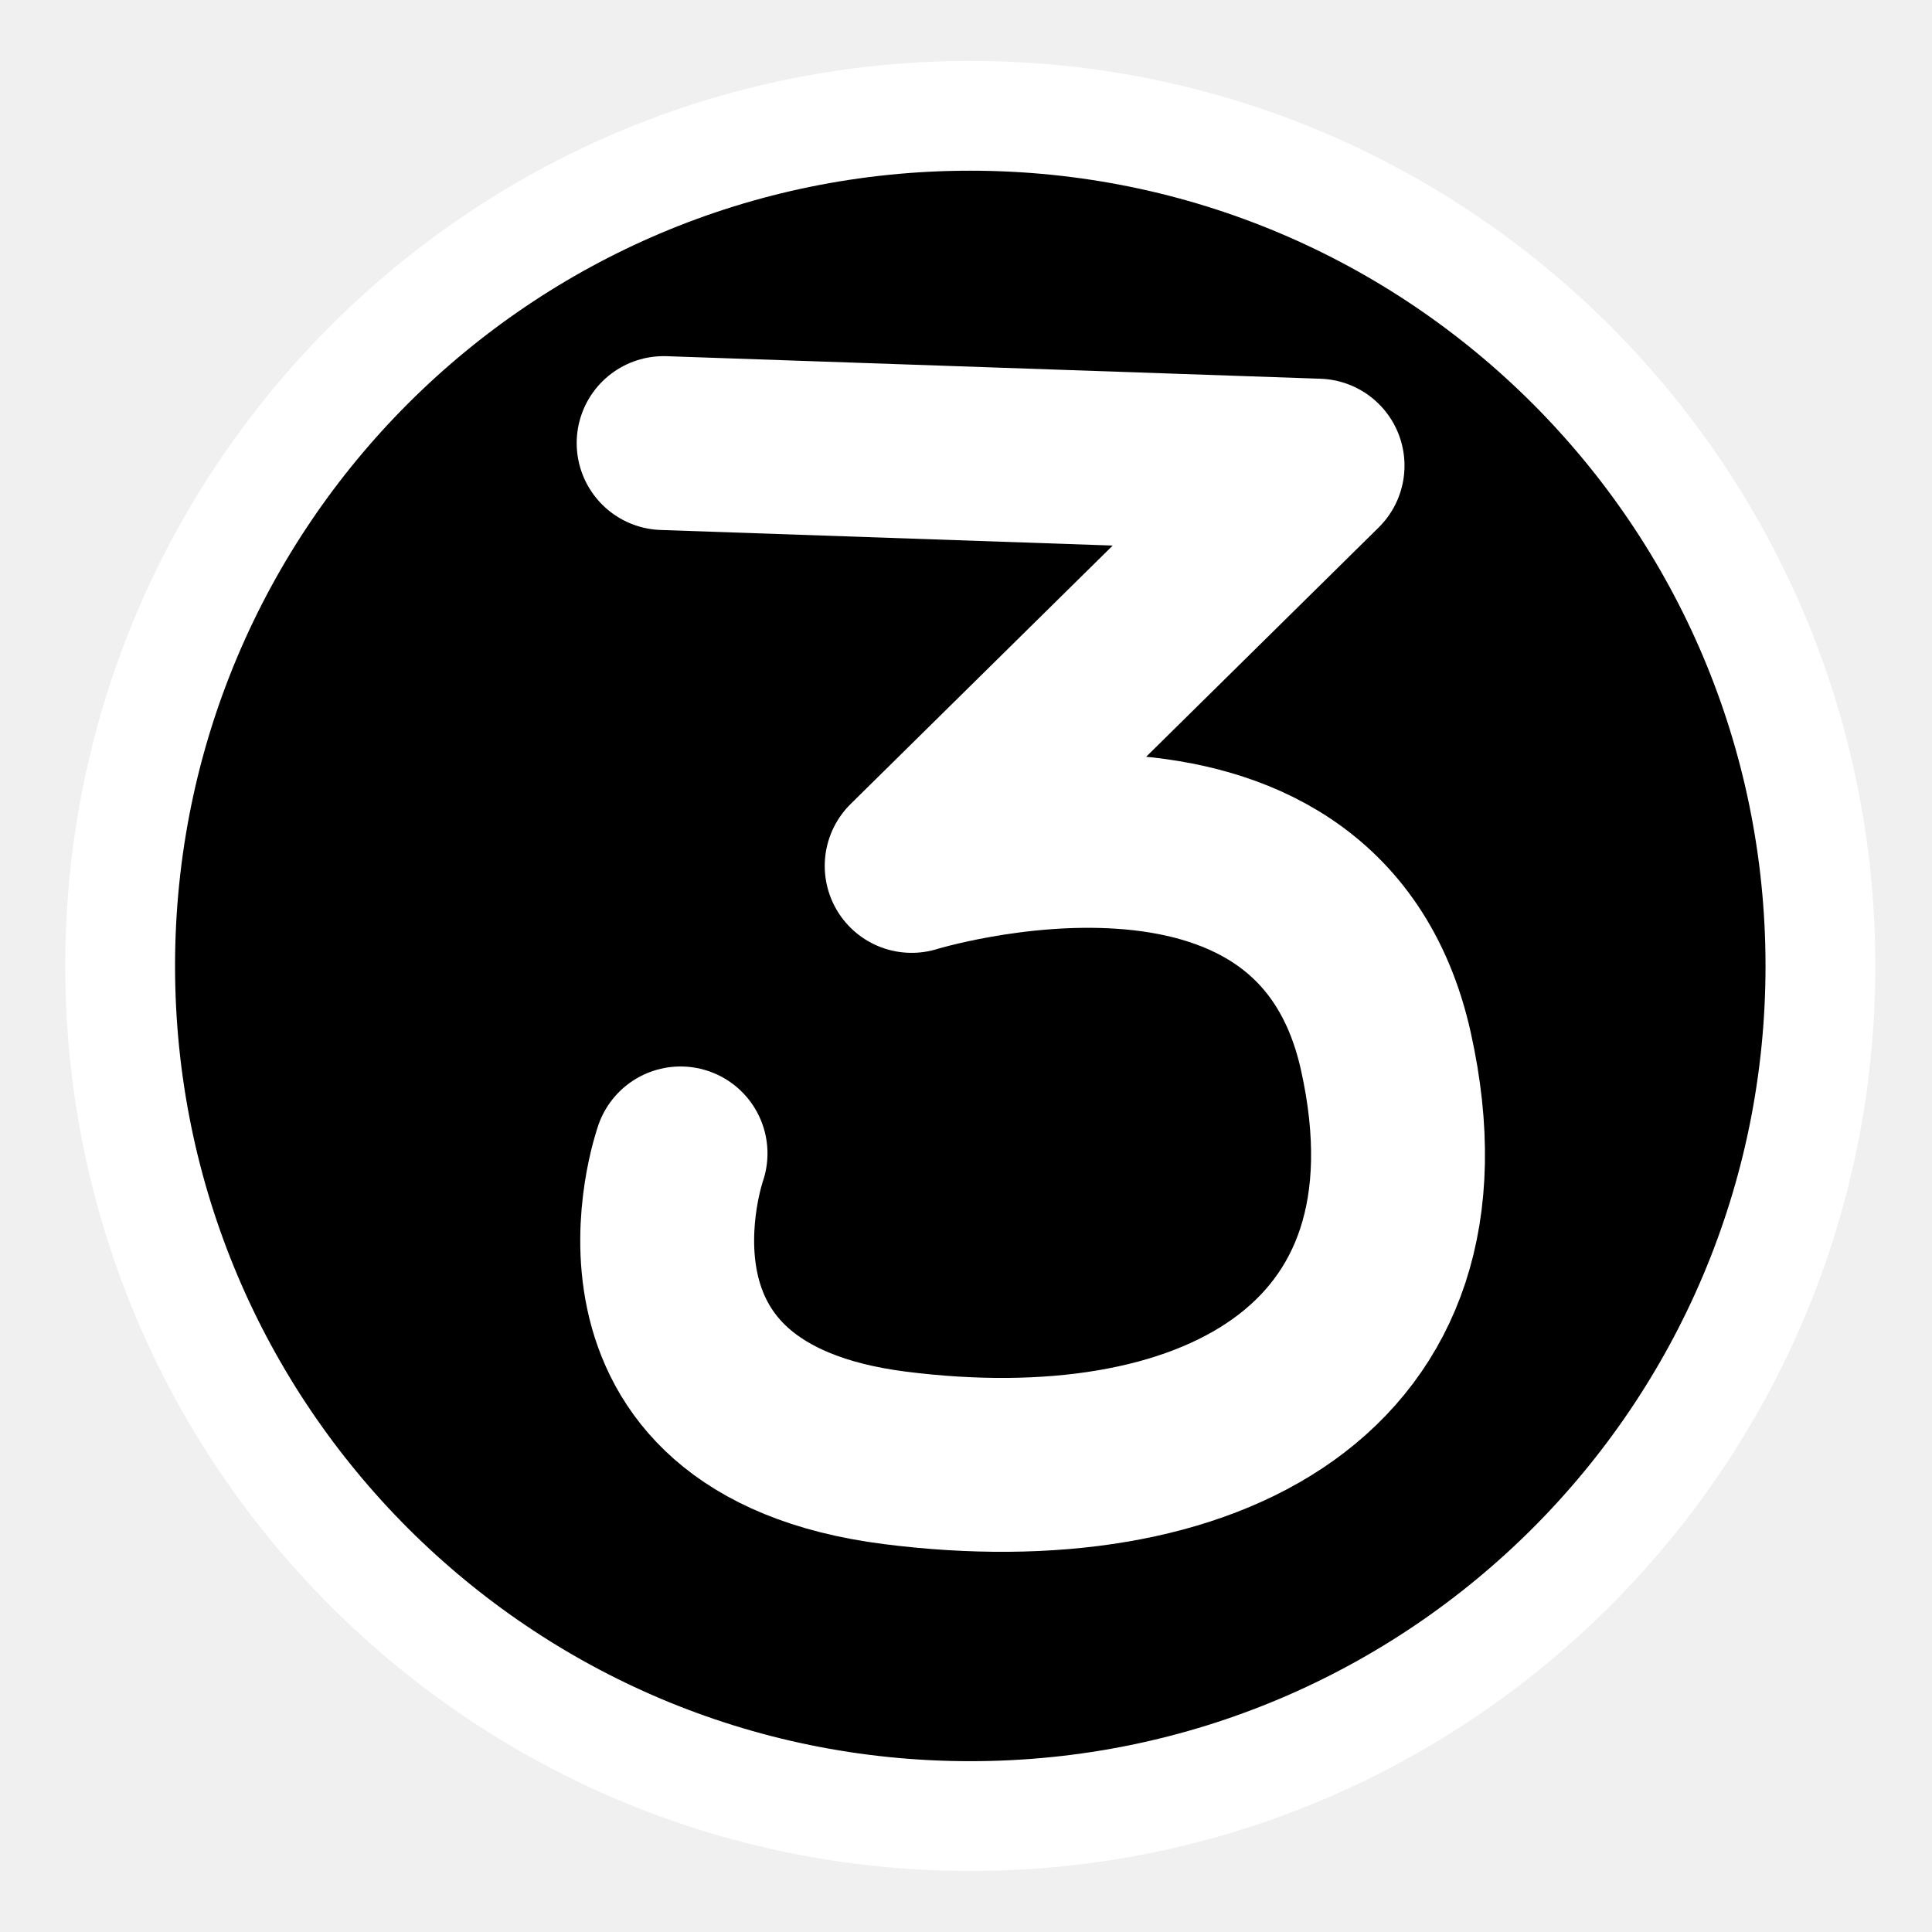
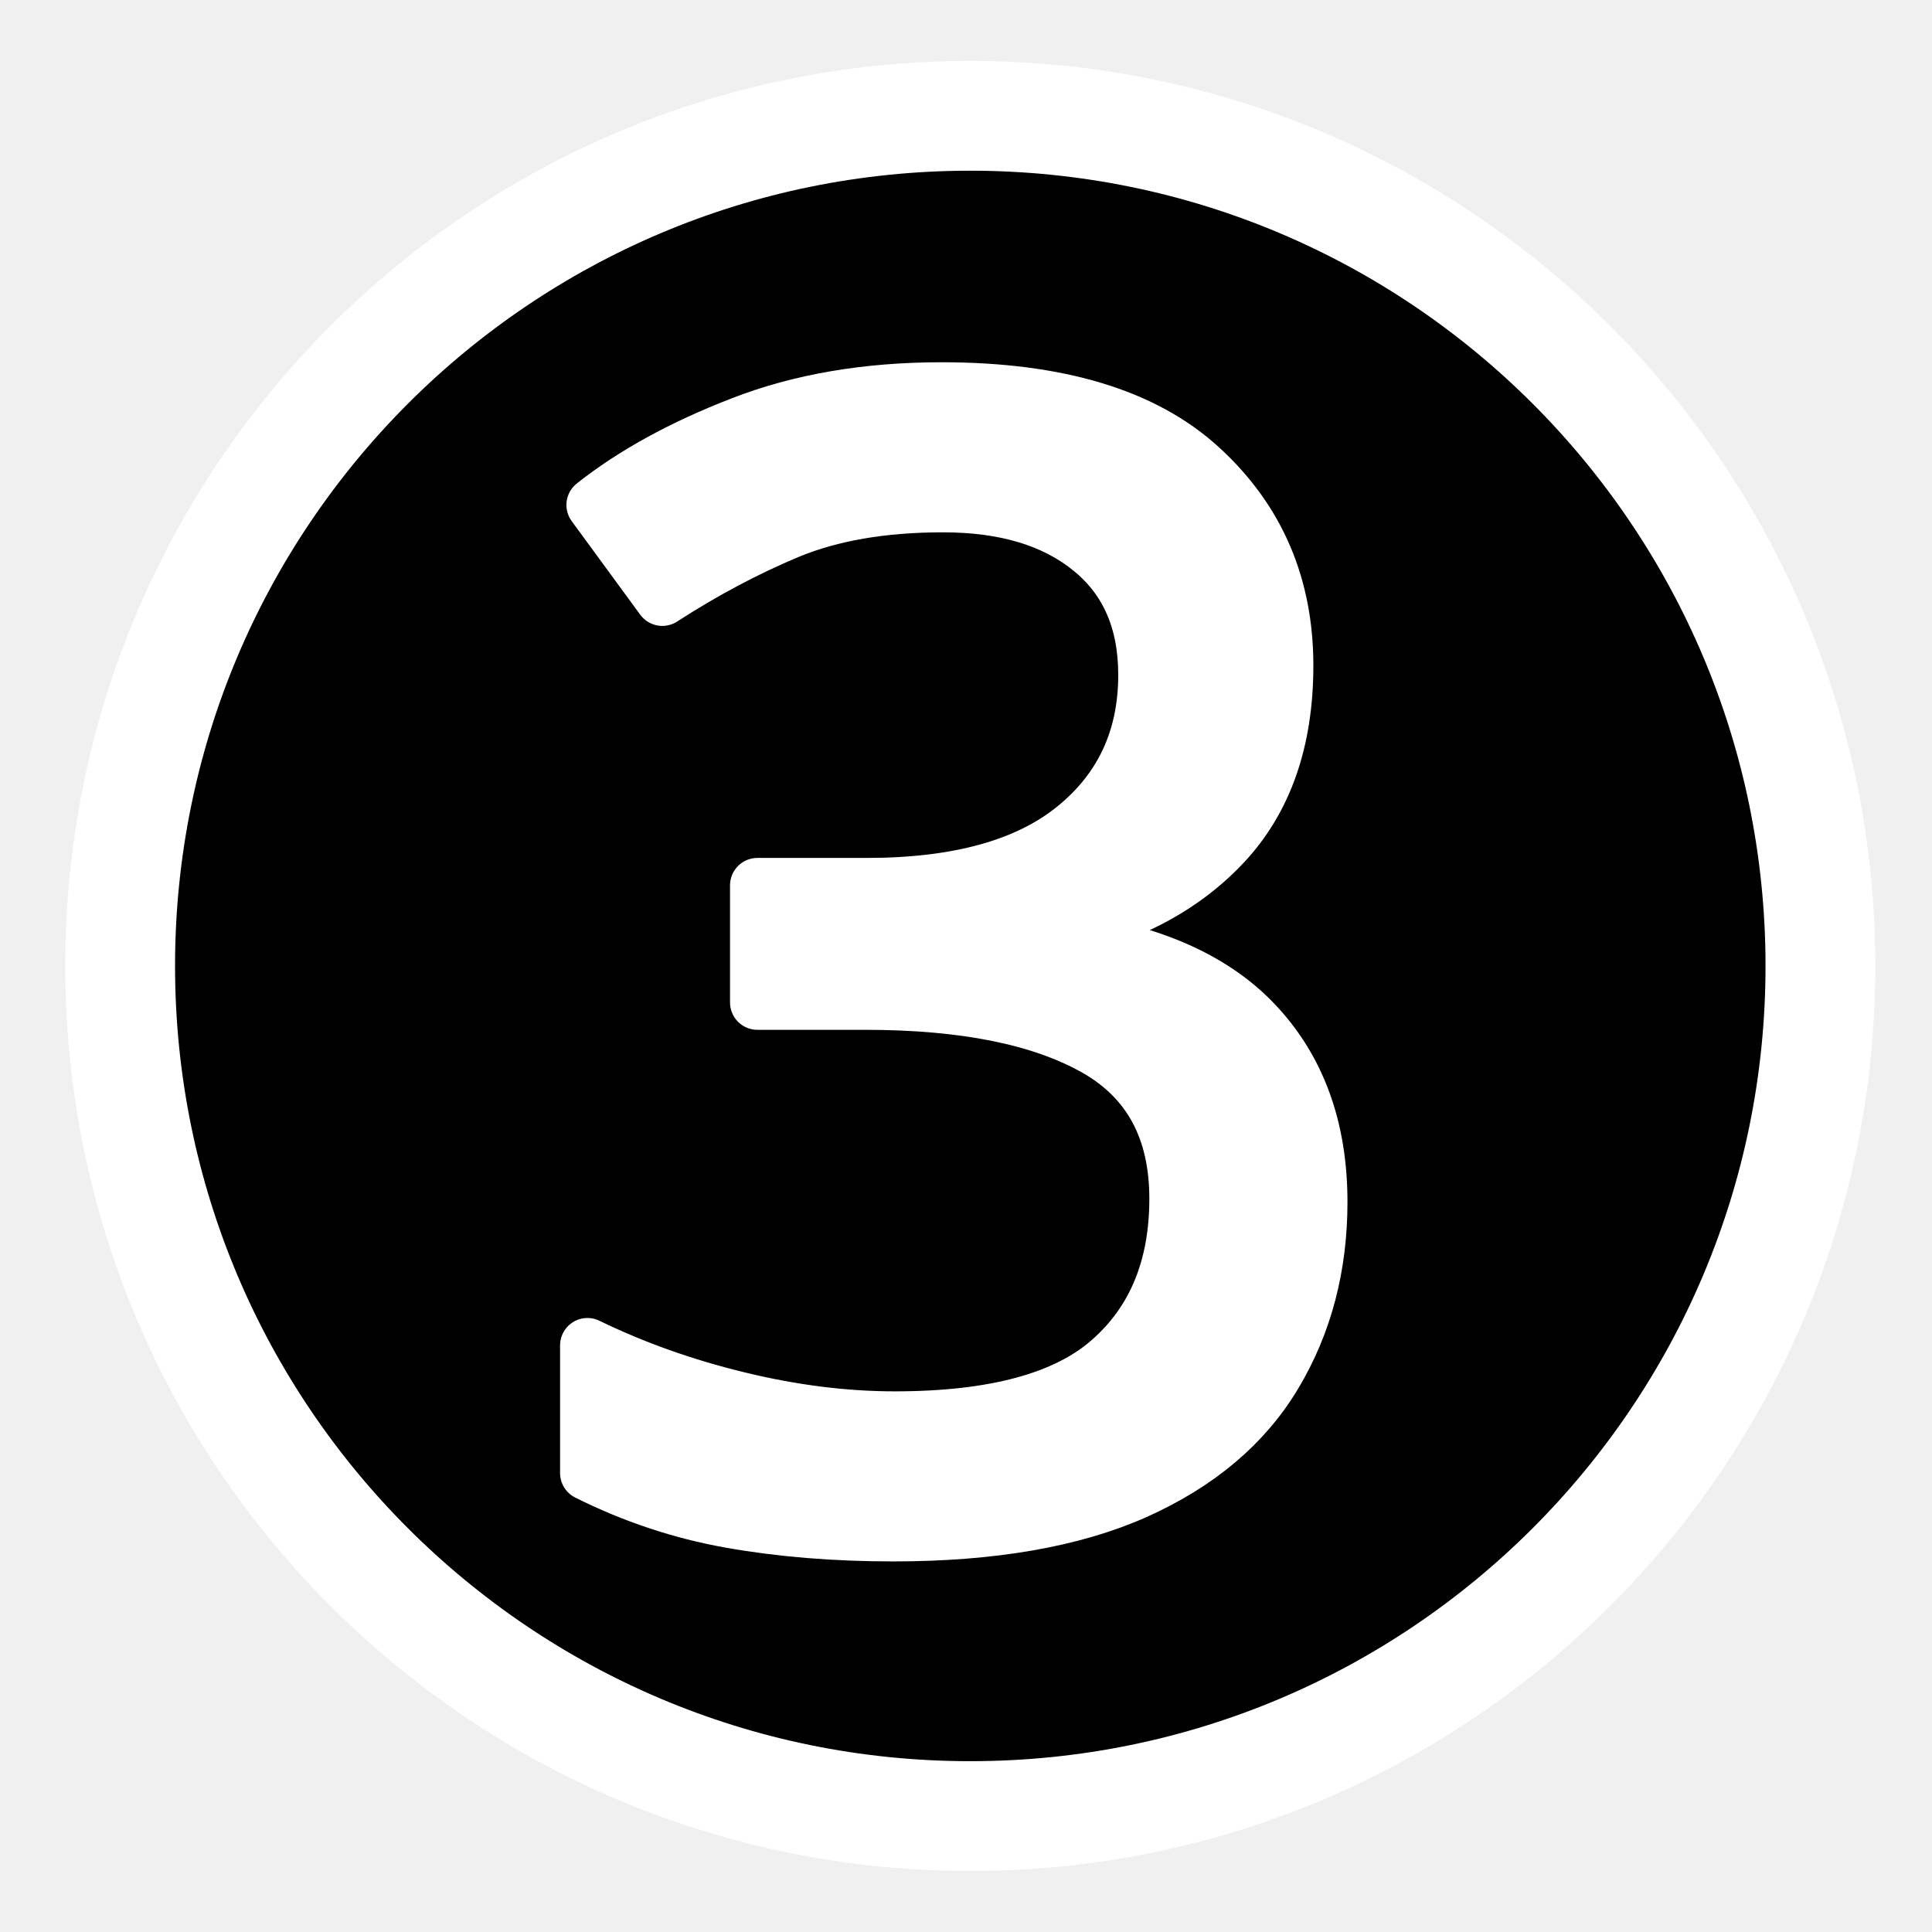
<svg xmlns="http://www.w3.org/2000/svg" version="1.1" x="0px" y="0px" viewBox="-143.5 -19.058 100 100" enable-background="new -143.5 -19.058 1024 1024" xml:space="preserve" id="svg2" width="100" height="100">
  <defs id="defs66" />
  <circle r="44.003" cy="30.939" cx="-93.278" id="path9736" style="fill:#000000;fill-opacity:1;stroke:#ffffff;stroke-width:5.683;stroke-linecap:round;stroke-linejoin:miter;stroke-miterlimit:4;stroke-dasharray:none;stroke-opacity:1;paint-order:normal" />
-   <path id="path9742-2-4-5" d="m -109.151,3.876 33.848,1.167 -21.009,20.718 c 0,0 20.963,-6.491 24.543,9.588 3.697,16.602 -9.37,23.094 -25.418,21.051 -15.928,-2.027 -11.088,-15.757 -11.088,-15.757" style="fill:none;stroke:#ffffff;stroke-width:9;stroke-linecap:round;stroke-linejoin:round;stroke-miterlimit:4;stroke-dasharray:none;stroke-opacity:1" />
+   <text xml:space="preserve" style="font-style:normal;font-variant:normal;font-weight:normal;font-stretch:normal;font-size:80.681px;line-height:1;font-family:sans-serif;-inkscape-font-specification:sans-serif;letter-spacing:0px;word-spacing:0px;fill:#ffffff;fill-opacity:1;stroke:#ffffff;stroke-width:2.834;stroke-linecap:round;stroke-linejoin:round;stroke-miterlimit:4;stroke-dasharray:none;stroke-opacity:1" x="-116.72" y="59.53" id="text818">
+     <tspan id="tspan816" x="-116.72" y="59.53" style="fill:#ffffff;fill-opacity:1;stroke:#ffffff;stroke-width:2.834;stroke-linejoin:round;stroke-miterlimit:4;stroke-dasharray:none;stroke-opacity:1">3</tspan>
+   </text>
</svg>
